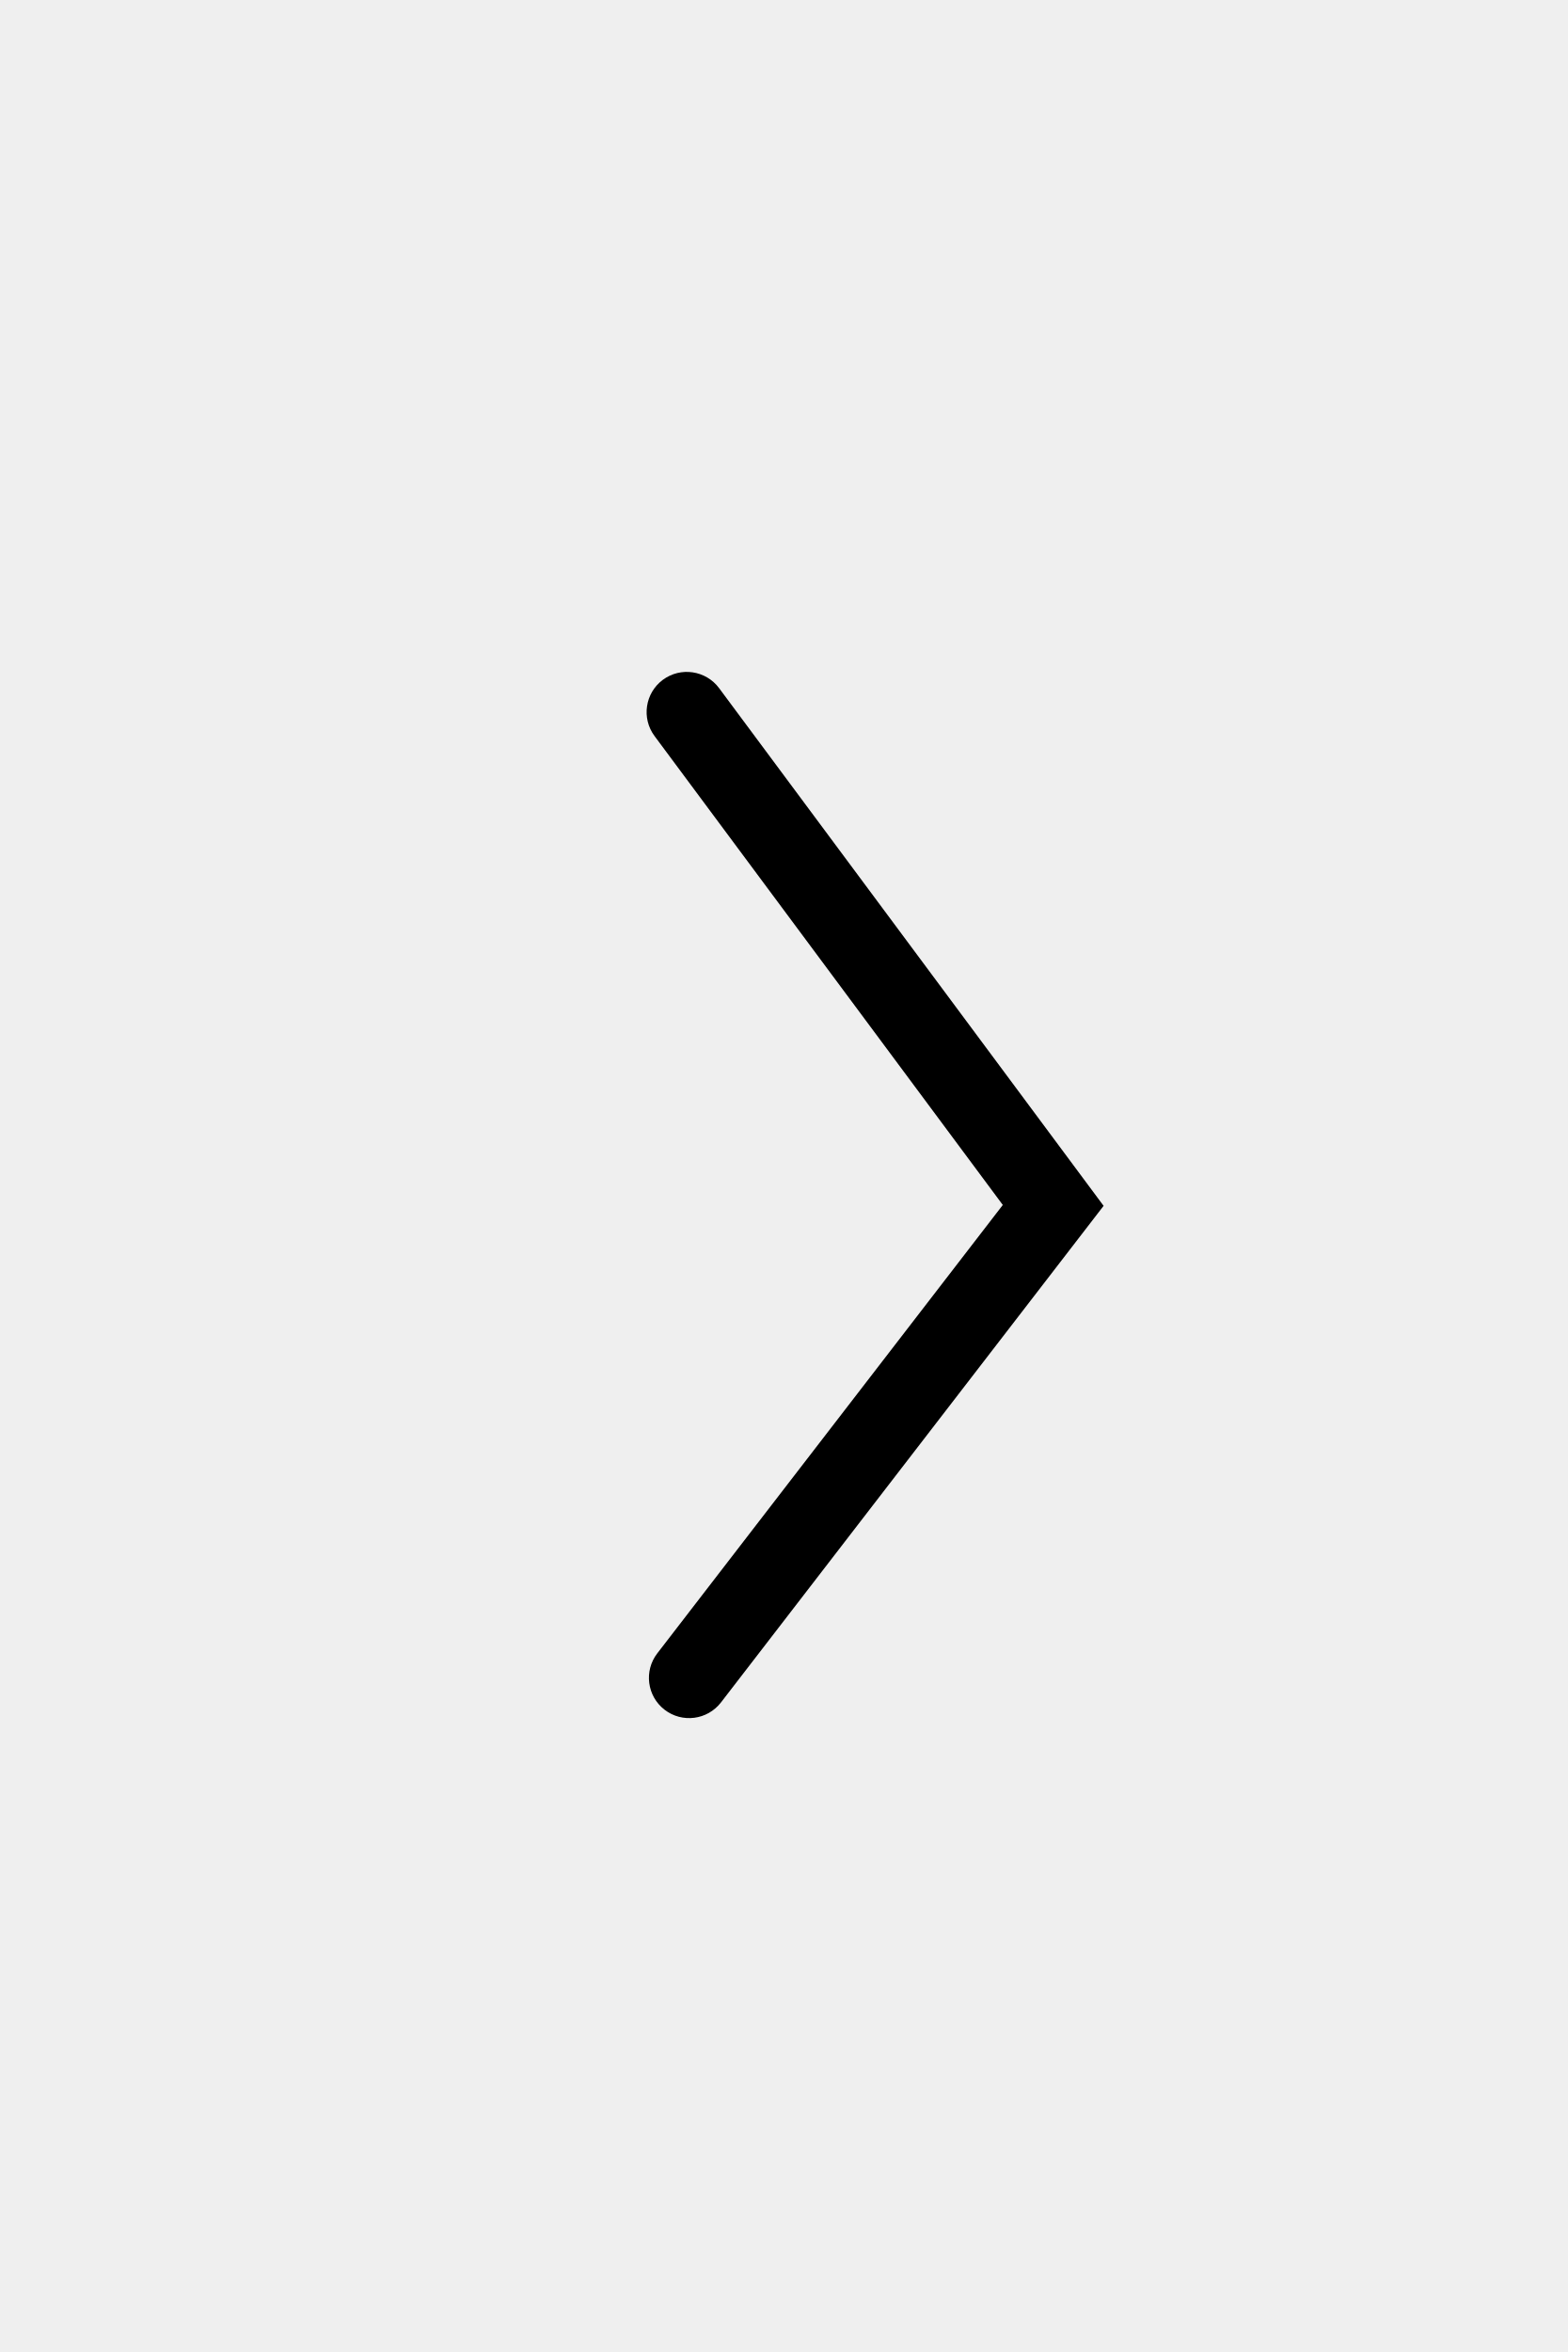
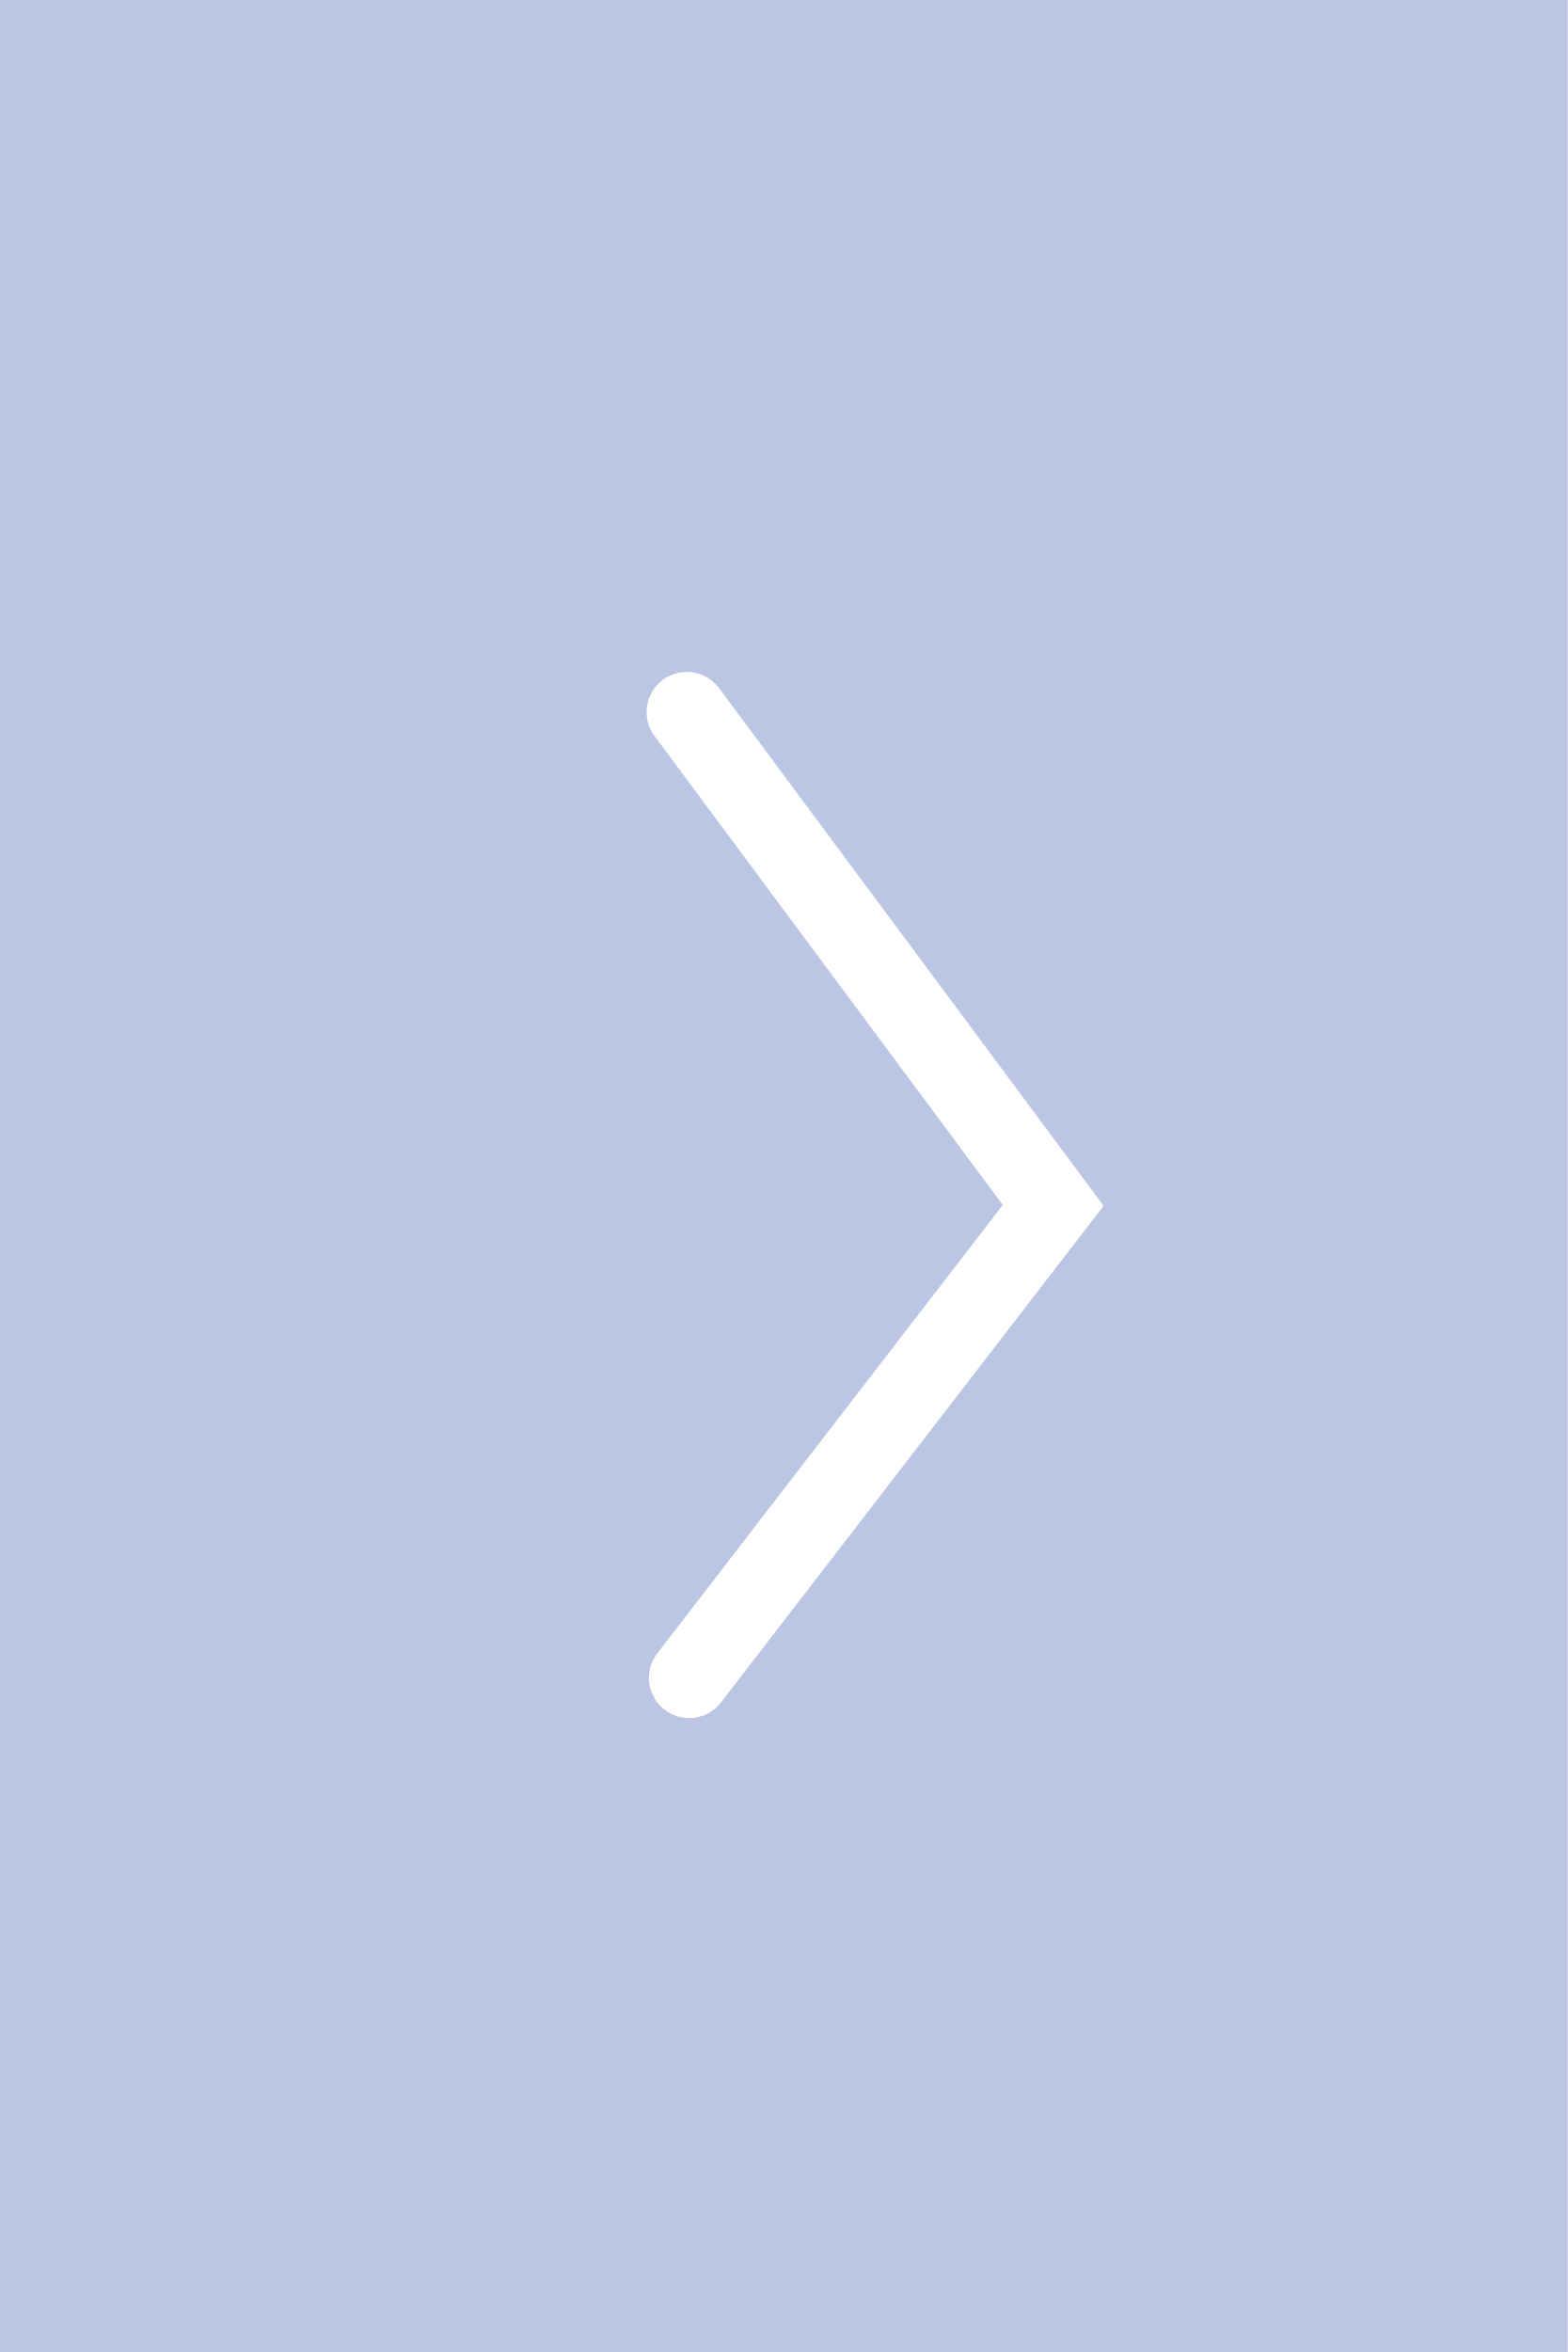
<svg xmlns="http://www.w3.org/2000/svg" width="30" height="45" viewBox="0 0 30 45" fill="none">
-   <rect width="30" height="45" fill="#EFEFEF" fill-opacity="0.8" />
-   <path d="M12.526 14.083C12.272 13.742 12.344 13.26 12.684 13.007C13.026 12.754 13.507 12.825 13.761 13.166L21.119 23.071L13.797 32.572C13.537 32.909 13.054 32.971 12.718 32.712C12.381 32.452 12.319 31.969 12.578 31.633L19.19 23.054L12.526 14.083Z" fill="black" />
+   <rect width="30" height="45" fill="#aebae1" fill-opacity="0.8" />
+   <path d="M12.526 14.083C12.272 13.742 12.344 13.26 12.684 13.007C13.026 12.754 13.507 12.825 13.761 13.166L21.119 23.071L13.797 32.572C13.537 32.909 13.054 32.971 12.718 32.712C12.381 32.452 12.319 31.969 12.578 31.633L19.19 23.054L12.526 14.083Z" fill="white" />
</svg>
